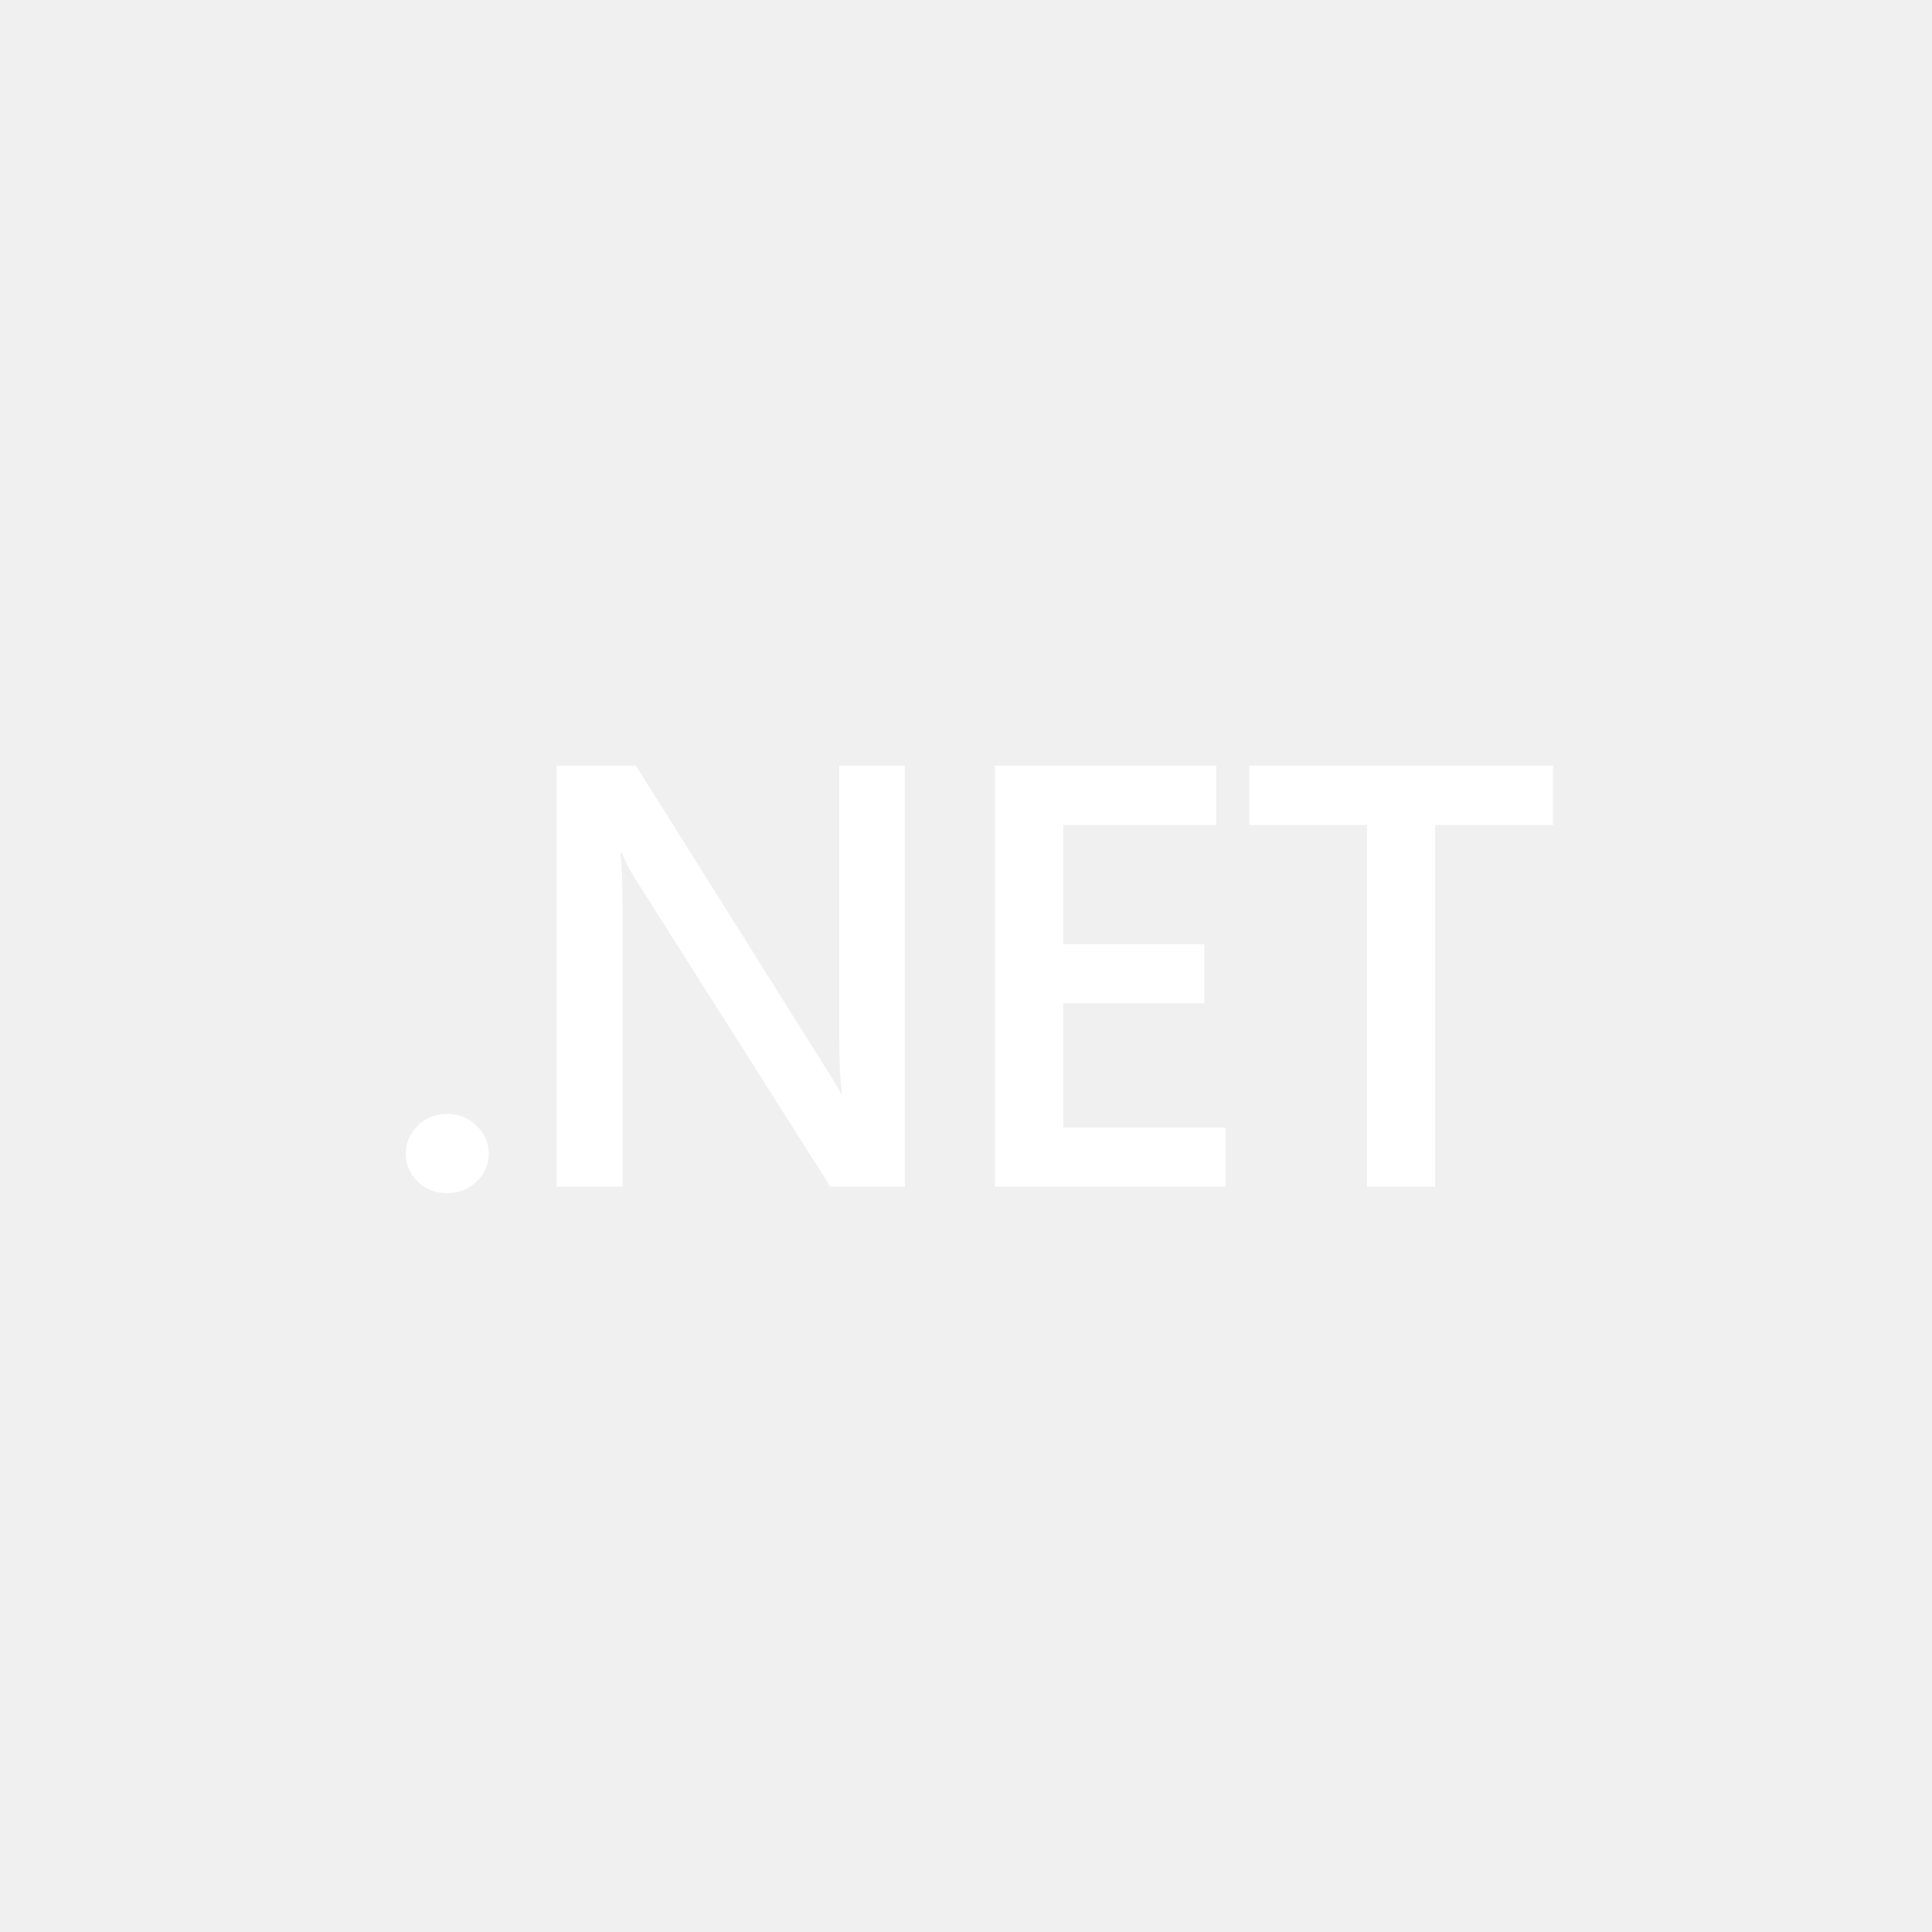
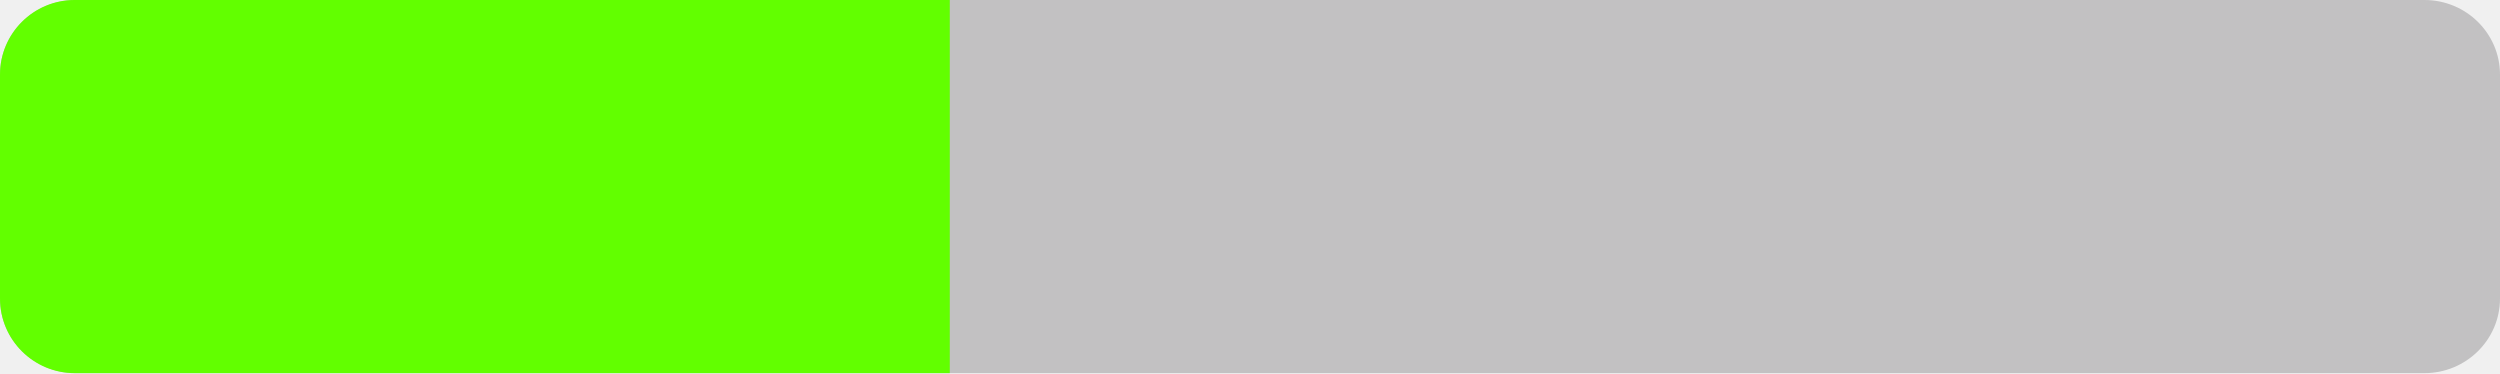
- <svg xmlns="http://www.w3.org/2000/svg" width="456" height="456" viewBox="0 0 456 456" version="1.1" xml:space="preserve" style="fill-rule:evenodd;clip-rule:evenodd;stroke-linejoin:round;stroke-miterlimit:2;">
-   <path d="m 105.5,281.609 c -2.703,0 -5.001,-0.9 -6.893,-2.702 -1.892,-1.848 -2.838,-4.042 -2.838,-6.582 0,-2.587 0.946,-4.804 2.838,-6.652 1.892,-1.848 4.19,-2.772 6.893,-2.772 2.748,0 5.068,0.924 6.96,2.772 1.937,1.848 2.906,4.064 2.906,6.652 0,2.54 -0.968,4.734 -2.906,6.582 -1.892,1.802 -4.212,2.702 -6.96,2.702 z" style="fill:#ffffff;fill-rule:nonzero;stroke-width:0.838" />
-   <path d="M 213.561,280.084 H 195.99 L 149.7,207.054 c -1.171,-1.848 -2.14,-3.765 -2.906,-5.751 h -0.406 c 0.361,2.125 0.541,6.675 0.541,13.65 v 65.132 h -15.543 v -99.36 h 18.719 l 44.737,71.298 c 1.892,2.957 3.109,4.989 3.649,6.098 h 0.27 c -0.45,-2.632 -0.676,-7.09 -0.676,-13.373 v -64.023 h 15.476 z" style="fill:#ffffff;fill-rule:nonzero;stroke-width:0.838" />
-   <path d="m 289.251,280.084 h -54.401 v -99.36 h 52.238 v 13.997 h -36.154 v 28.131 h 33.316 v 13.927 h -33.316 v 29.378 h 38.316 z" style="fill:#ffffff;fill-rule:nonzero;stroke-width:0.838" />
-   <path d="M 366.565,194.721 H 338.722 v 85.363 h -16.084 v -85.363 h -27.775 v -13.997 h 71.701 z" style="fill:#ffffff;fill-rule:nonzero;stroke-width:0.838" />
+ <svg xmlns="http://www.w3.org/2000/svg" width="506.457" height="75.591" viewBox="0 0 134 20" version="1.1" id="svg5" xml:space="preserve">
+   <defs id="defs2" />
+   <g id="layer1" transform="translate(-123.186,-144.7198)">
+     <rect style="display:none;fill:#00a1e6;fill-opacity:1;stroke-width:1.338" id="Background" width="270.933" height="270.933" x="54.719" y="19.253" />
+     <g id="g1927" style="display:inline" transform="matrix(2,0,0,2,-23.66402,-134.1743)">
+       <rect style="display:inline;fill:#c2c1c2;fill-opacity:1;stroke-width:0.266" id="Progress_Bar_Background" width="67" height="10" x="73.425" y="139.447" ry="2" rx="2.025" />
+       <path id="Progress_Bar_Progress" style="display:inline;fill:#62ff00;stroke-width:0.304" d="m 75.425,139.447 h 23.454 v 10 H 75.425 a 2,2 45 0 1 -2,-2 v -6 a 2,2 135 0 1 2,-2 z" />
+     </g>
+   </g>
</svg>
